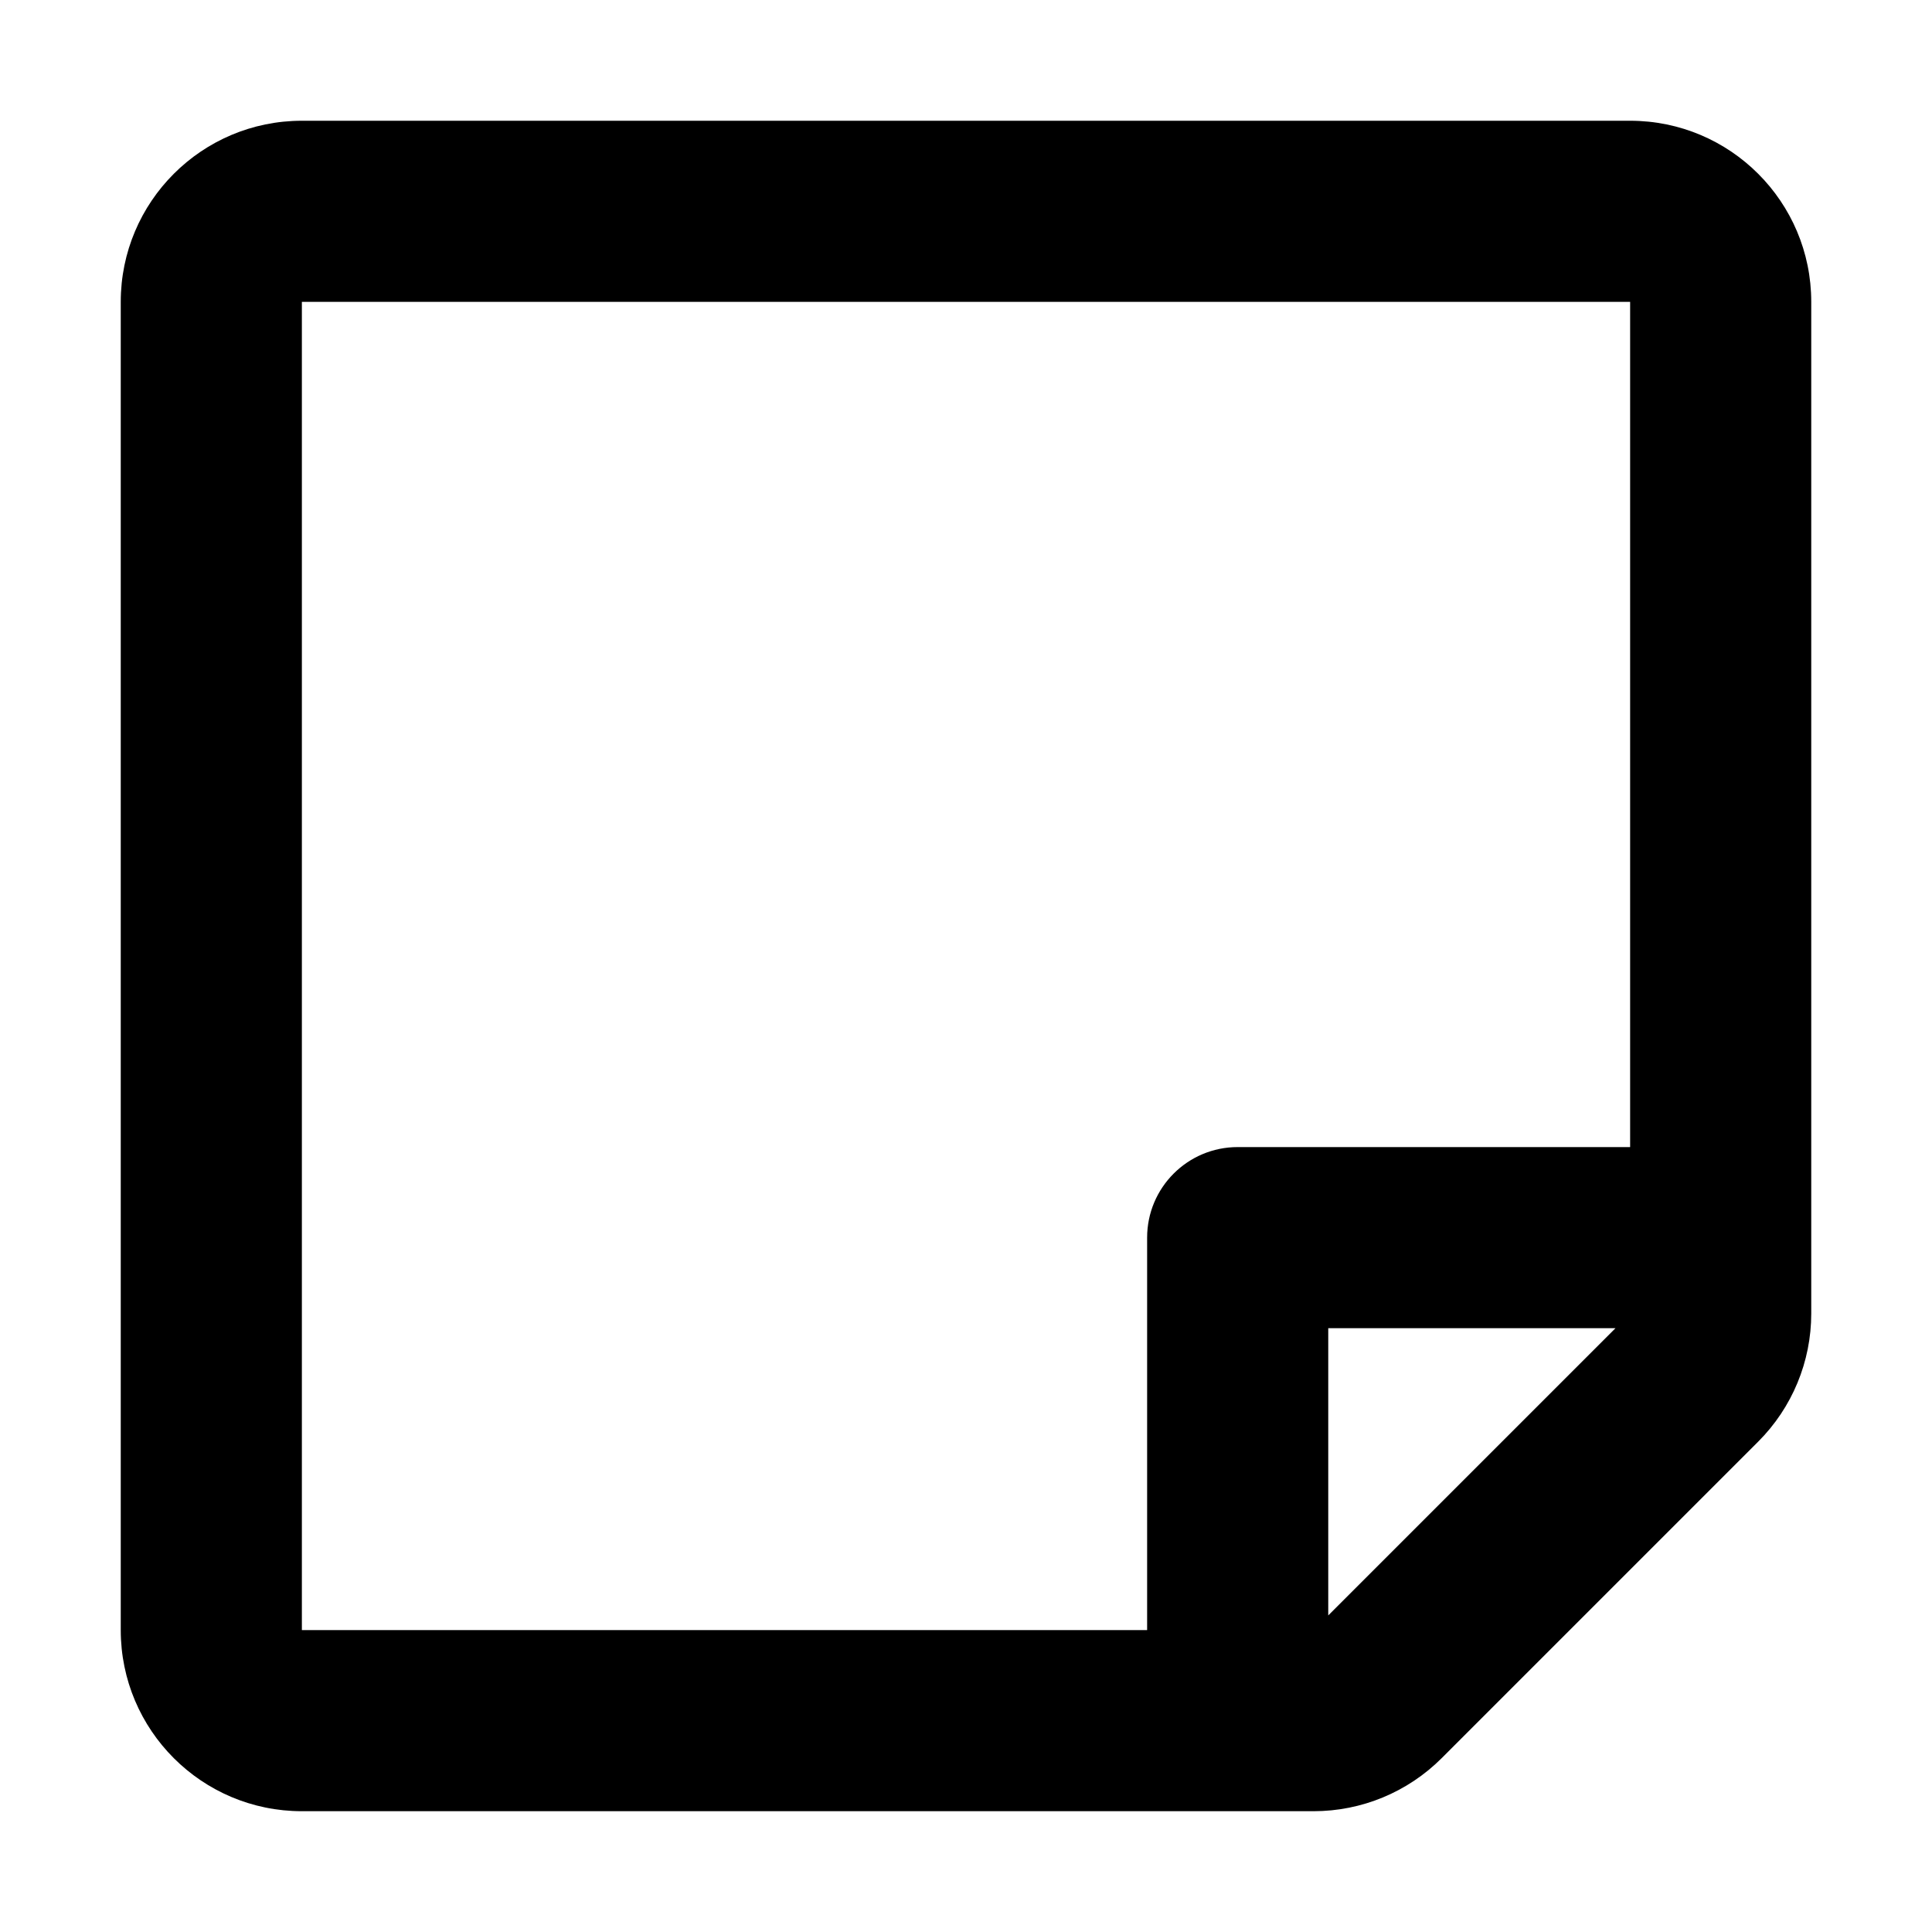
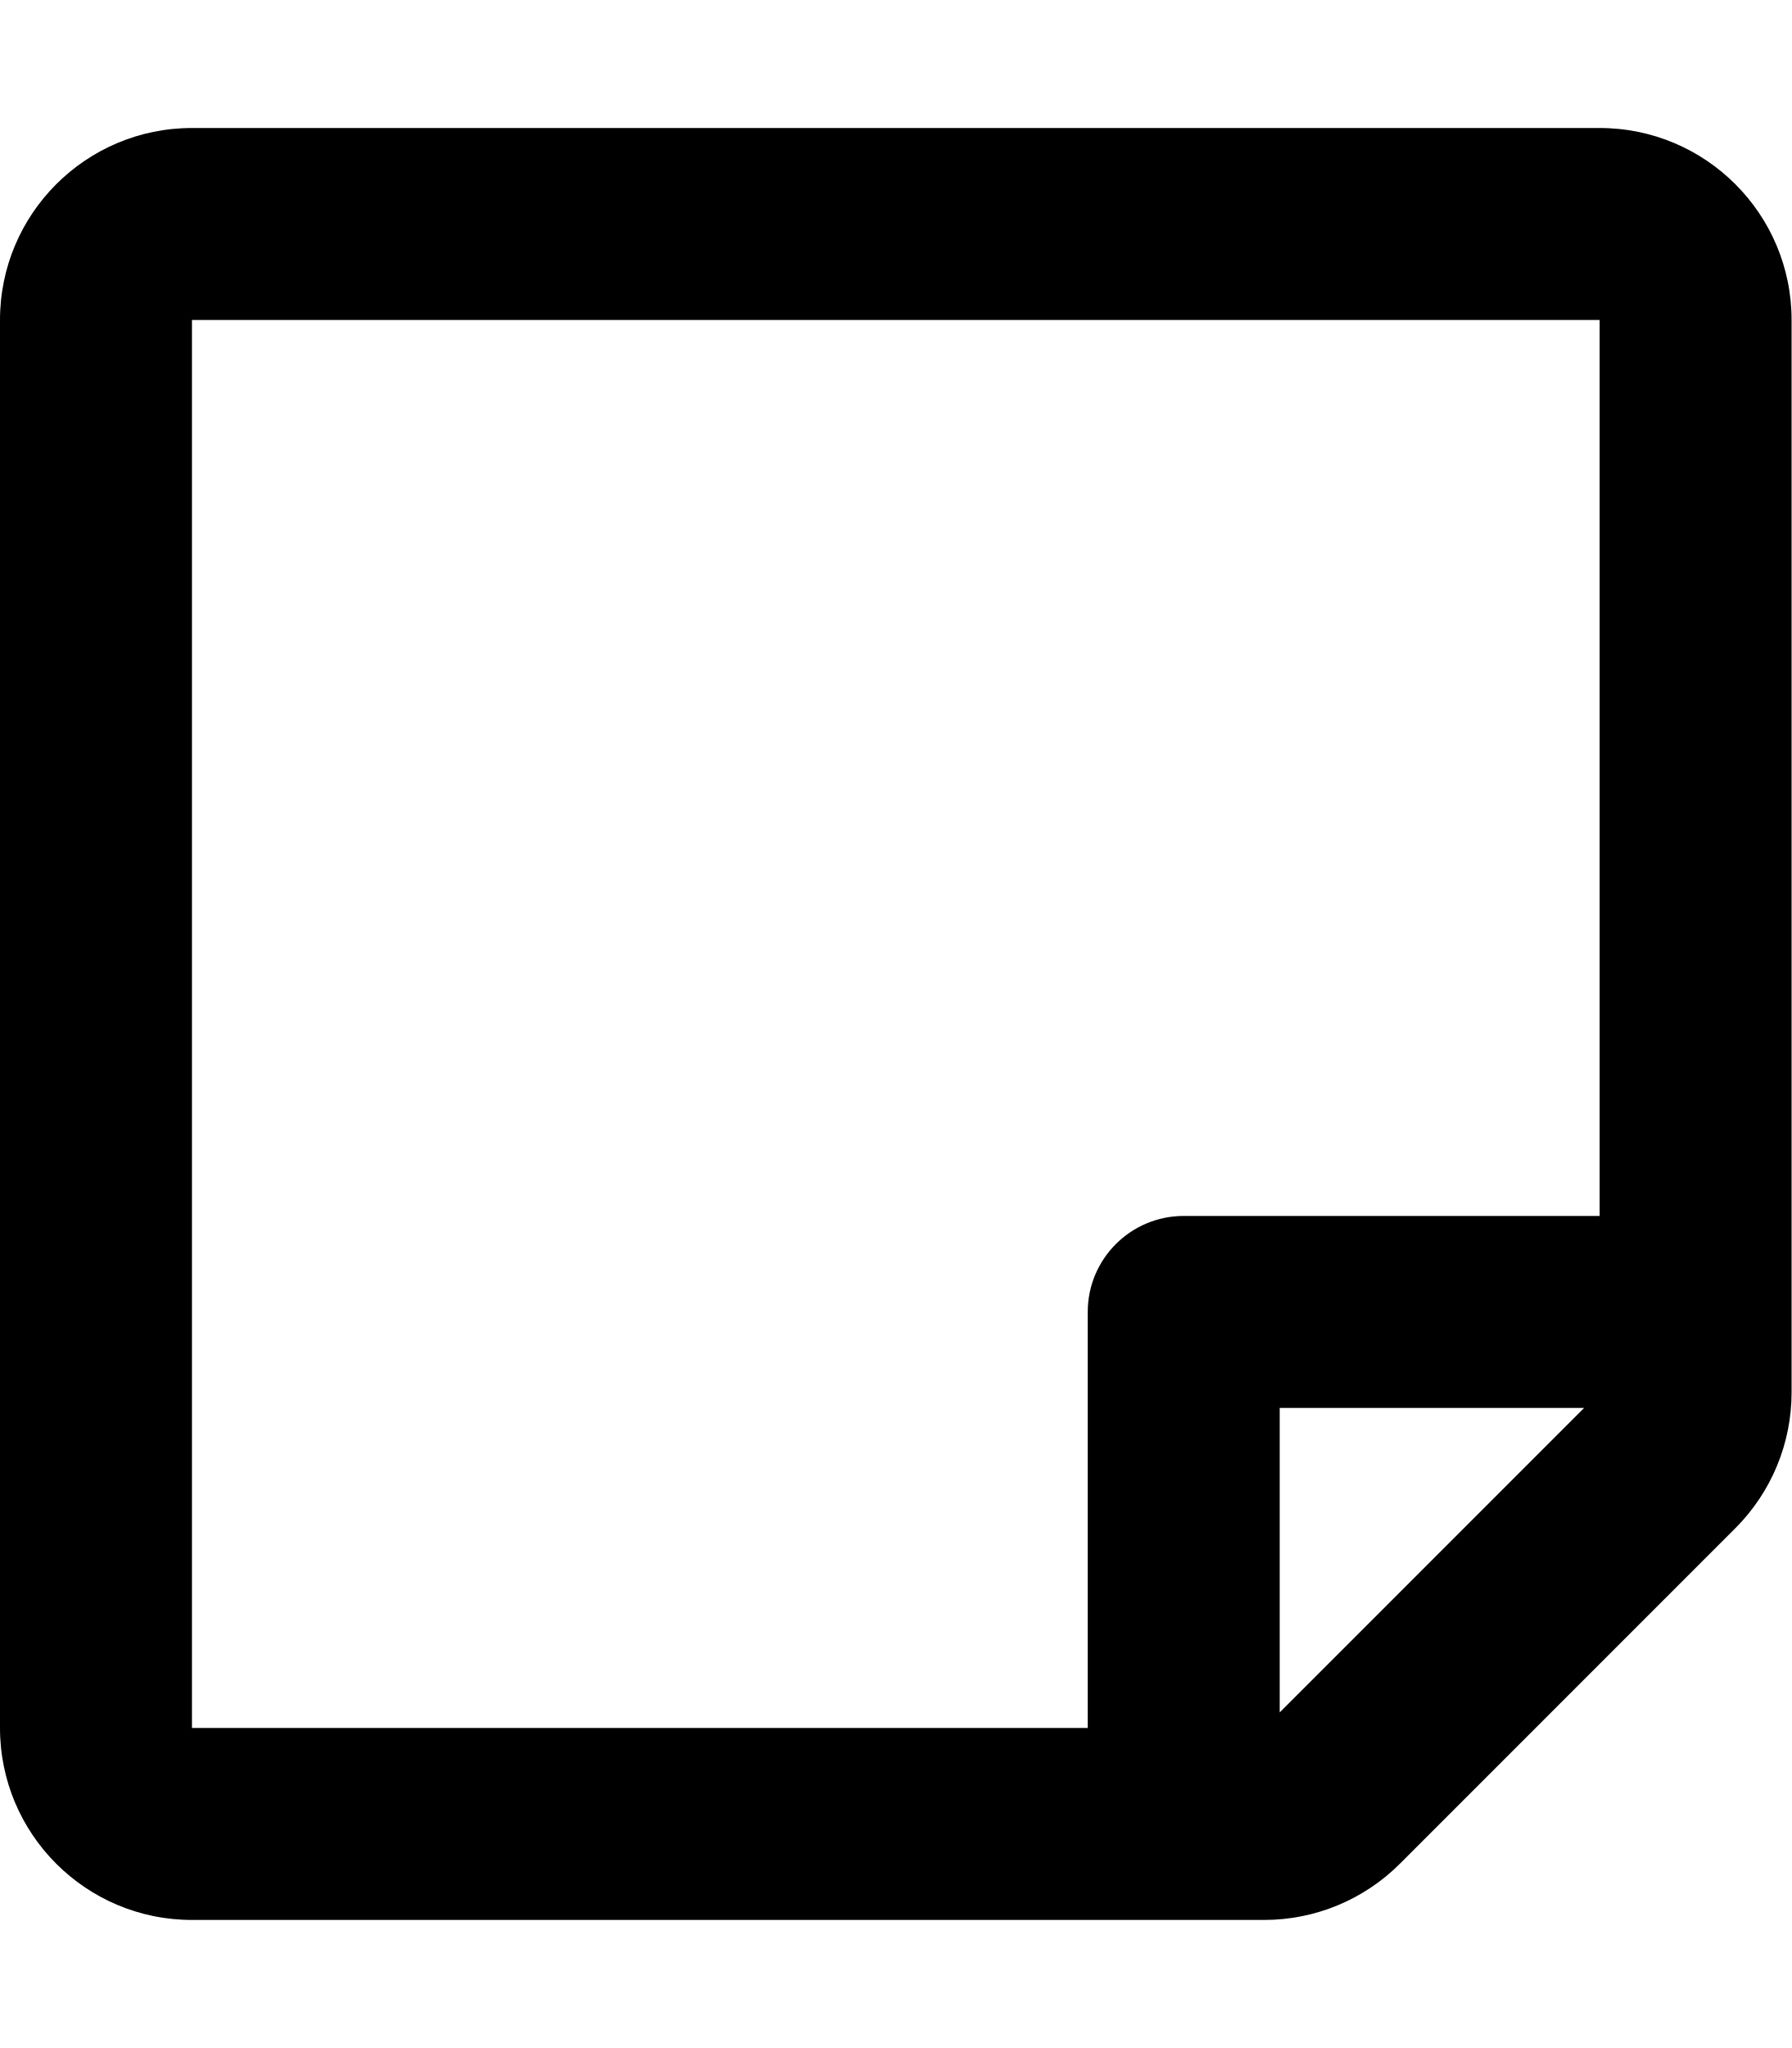
- <svg xmlns="http://www.w3.org/2000/svg" style="width:24px;height:24px" viewBox="0 0 448 512">
+ <svg xmlns="http://www.w3.org/2000/svg" viewBox="0 0 448 512">
  <path d="M448 348.106V80c0-26.51-21.49-48-48-48H48C21.49 32 0 53.49 0 80v351.988c0 26.51 21.49 48 48 48h268.118a48 48 0 0 0 33.941-14.059l83.882-83.882A48 48 0 0 0 448 348.106zm-128 80v-76.118h76.118L320 428.106zM400 80v223.988H296c-13.255 0-24 10.745-24 24v104H48V80h352z" />
</svg>
